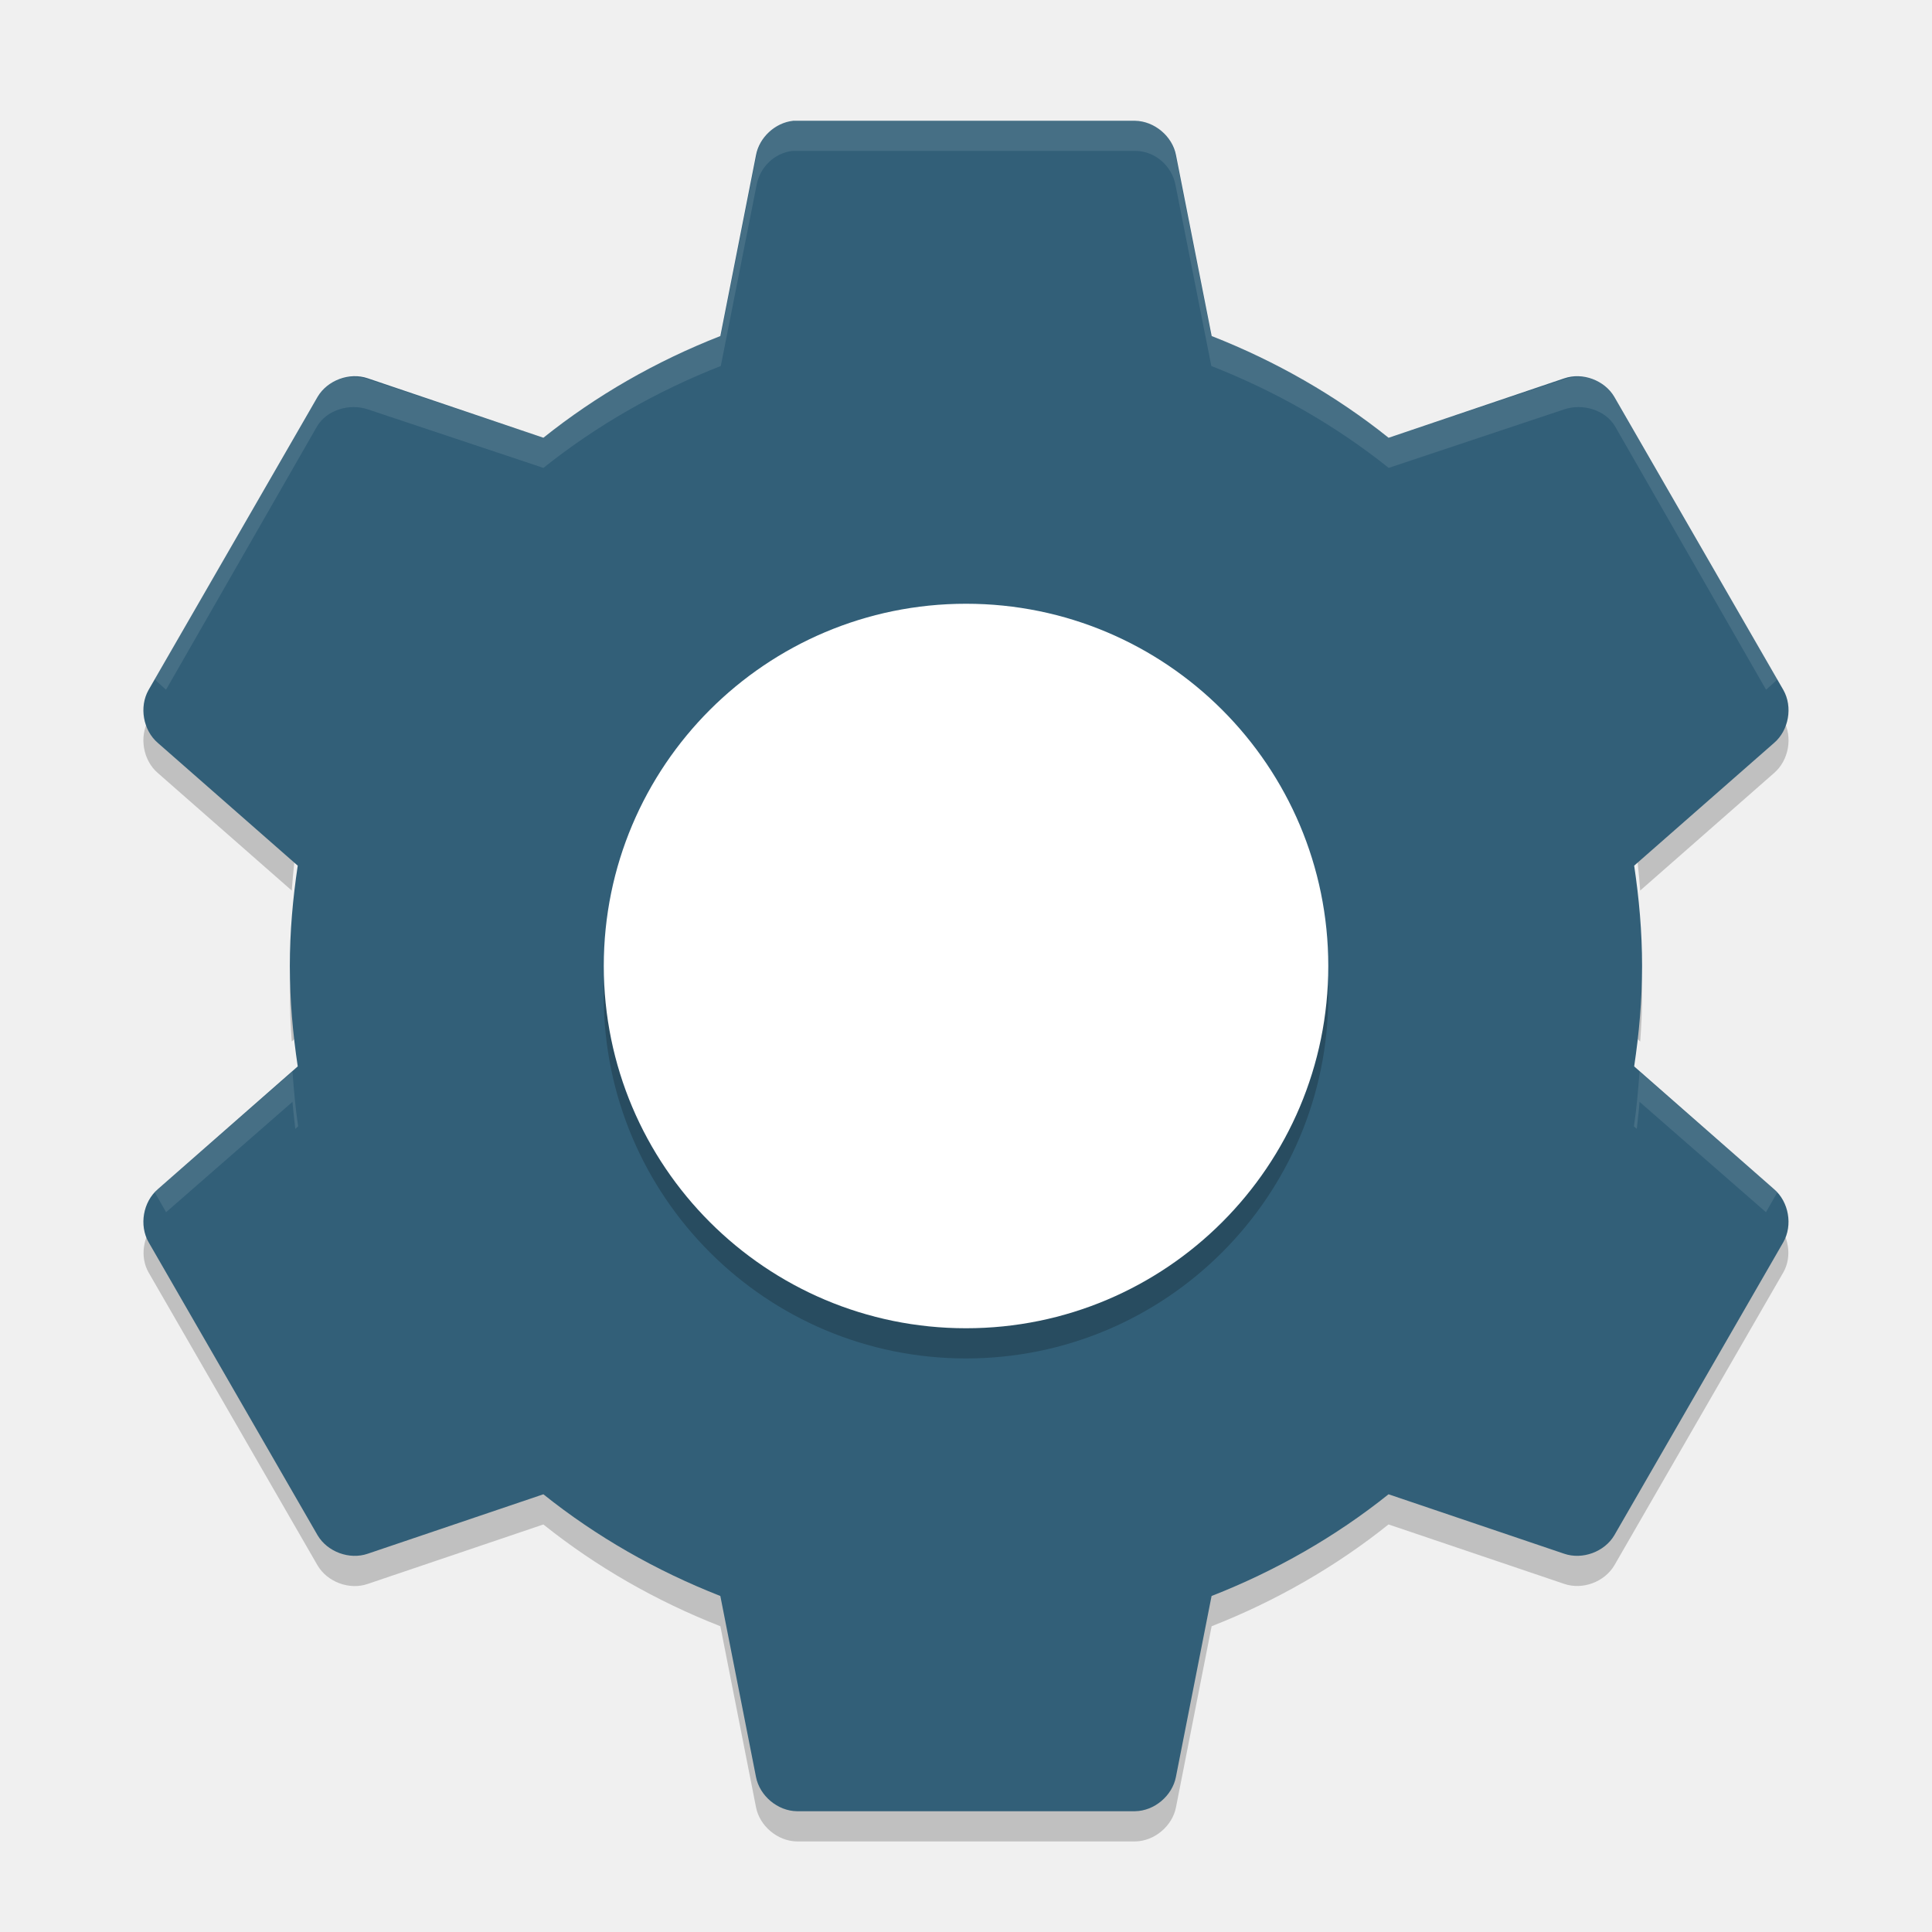
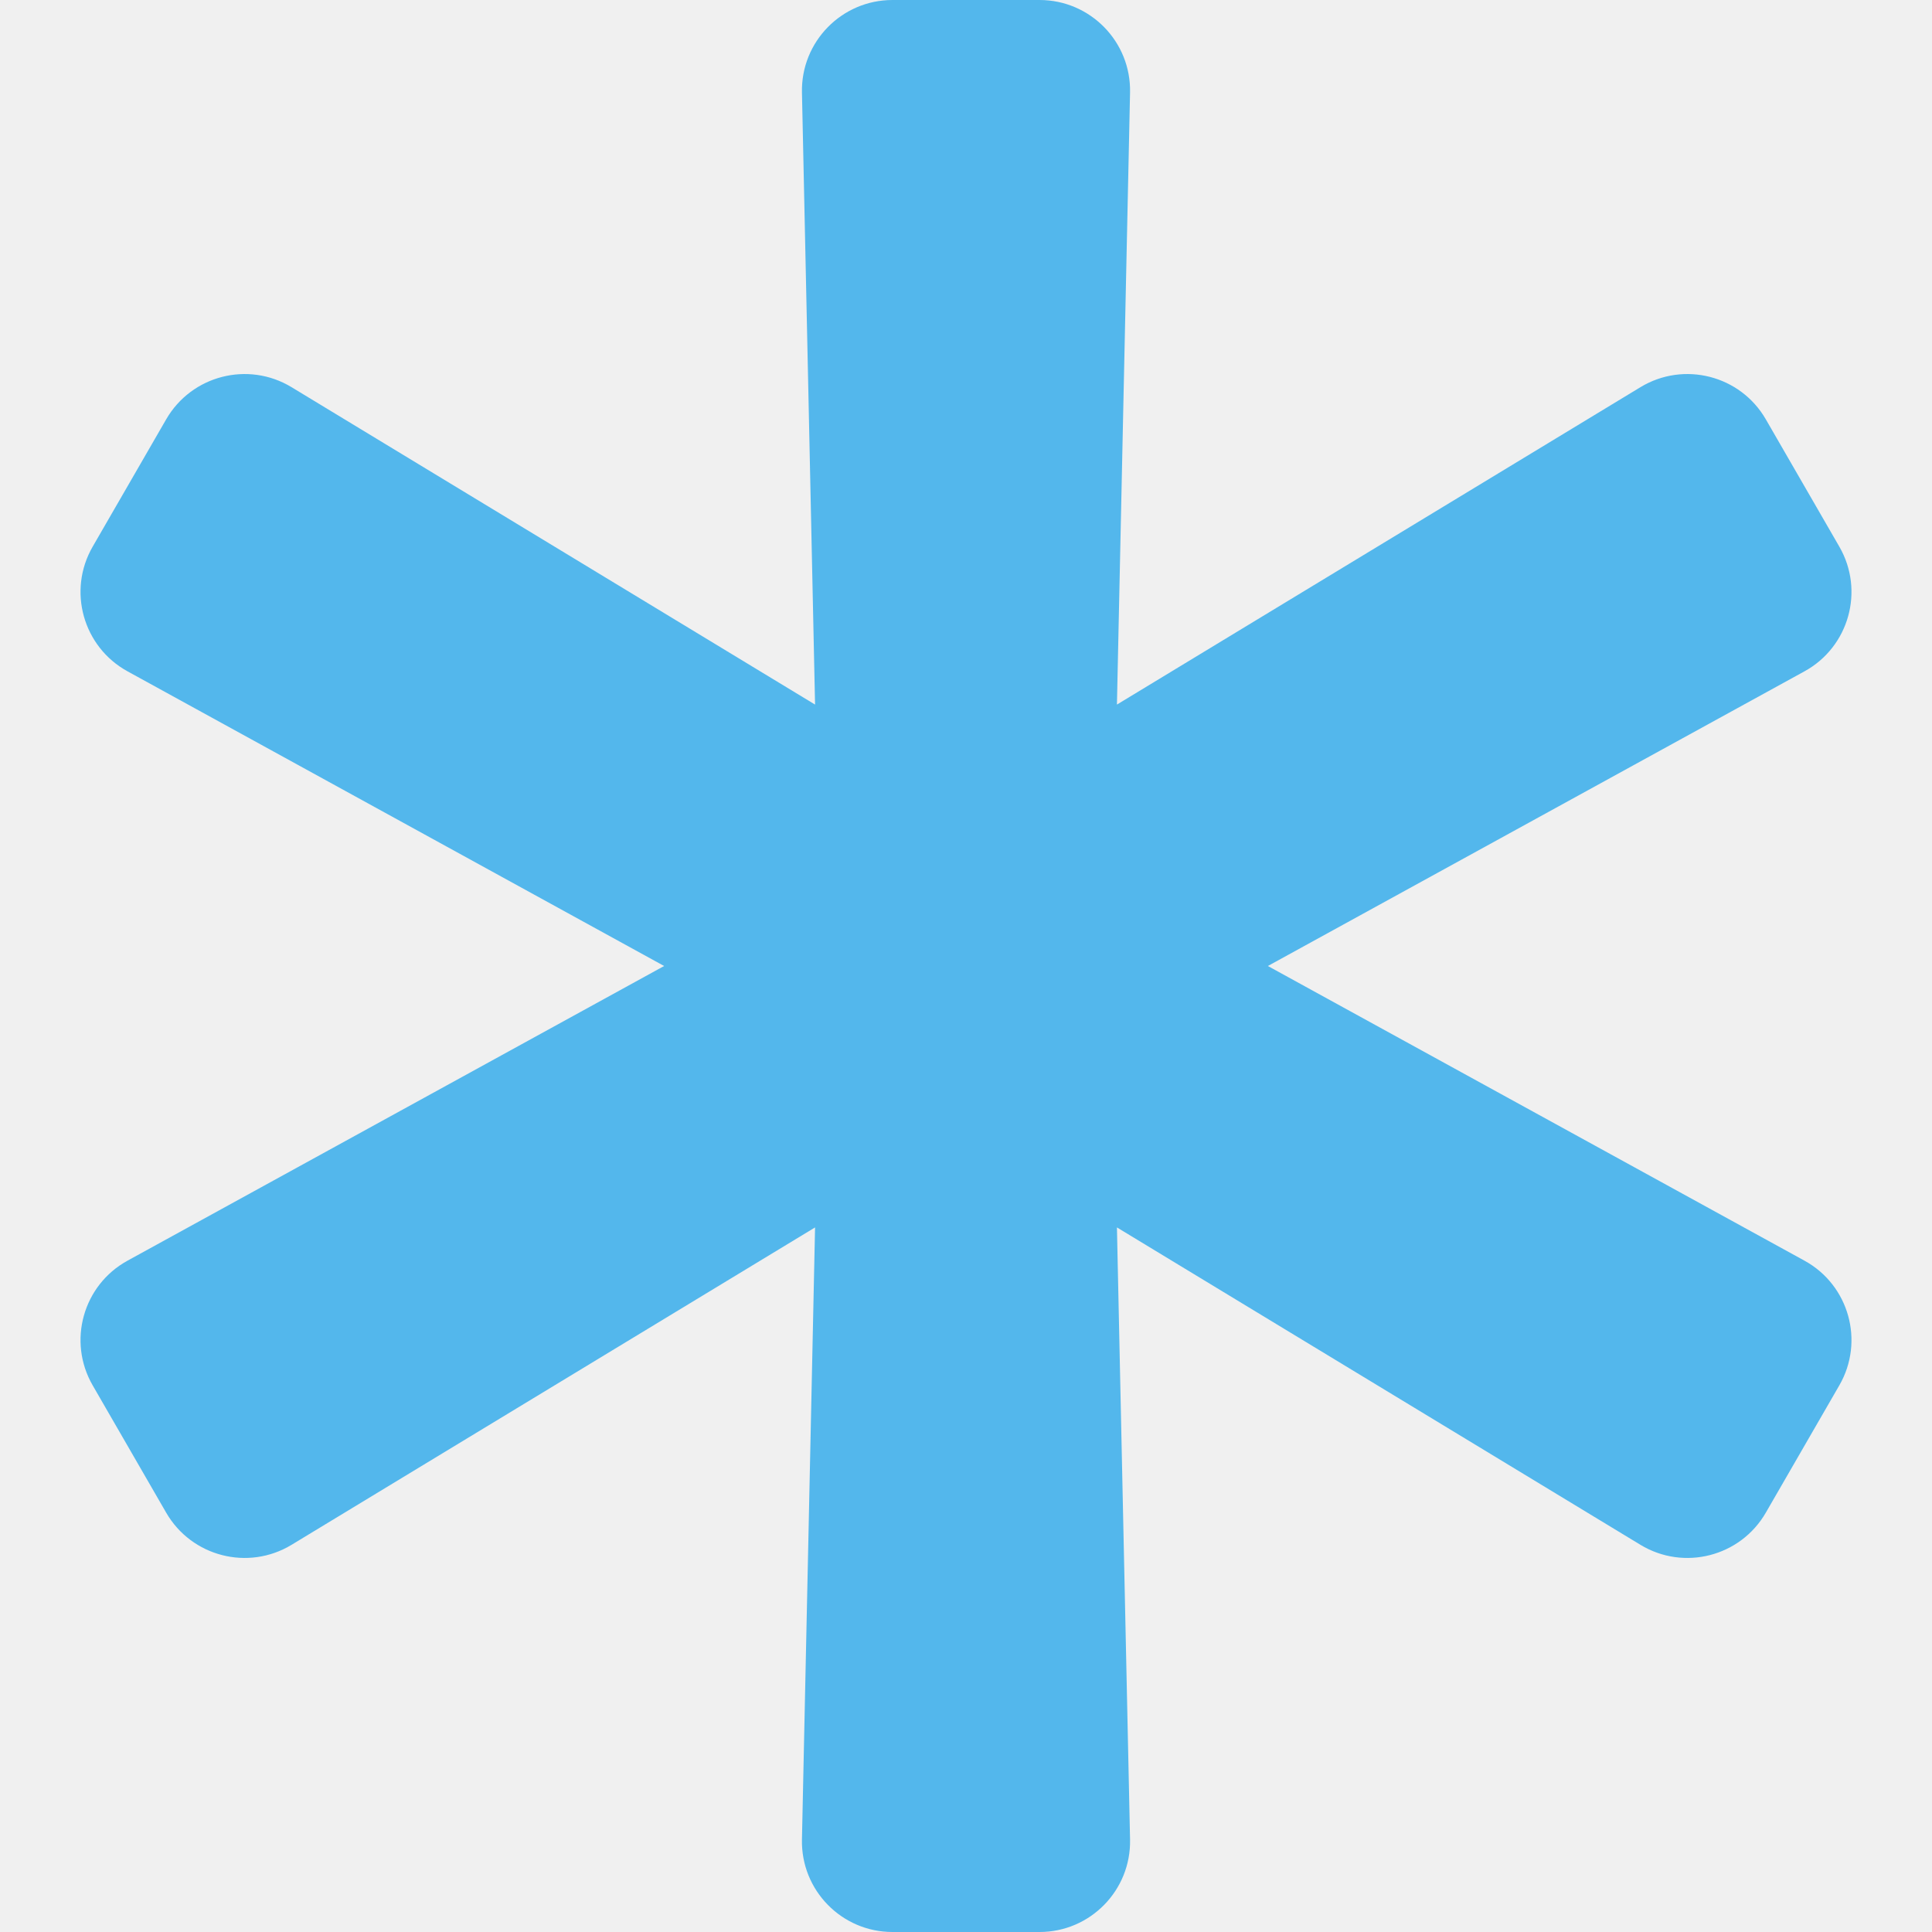
- <svg xmlns="http://www.w3.org/2000/svg" width="64" height="64" version="1">
-   <path style="opacity:0.2" d="m 5.134,23.486 -0.215,0.371 c -0.315,0.559 -0.178,1.332 0.309,1.75 l 4.437,3.894 C 9.71,28.888 9.774,28.281 9.864,27.677 L 5.228,23.607 c -0.039,-0.036 -0.059,-0.084 -0.094,-0.122 z m 53.731,0 c -0.035,0.038 -0.055,0.087 -0.094,0.121 l -4.637,4.07 c 0.09,0.604 0.154,1.211 0.199,1.824 l 4.437,-3.895 c 0.486,-0.418 0.624,-1.191 0.309,-1.75 L 58.866,23.485 Z M 9.646,32.002 c -0.017,0.332 -0.043,0.662 -0.043,1 0,0.507 0.026,1.005 0.062,1.5 l 0.199,-0.176 C 9.75,33.56 9.685,32.786 9.646,32.002 Z m 44.708,0 c -0.039,0.784 -0.104,1.558 -0.219,2.324 l 0.199,0.176 c 0.036,-0.495 0.062,-0.993 0.062,-1.5 0,-0.338 -0.026,-0.668 -0.043,-1 z M 5.134,40.518 c -0.395,0.434 -0.505,1.114 -0.215,1.628 l 5.601,9.711 c 0.325,0.551 1.056,0.822 1.66,0.613 l 5.82,-1.97 c 1.749,1.4 3.743,2.542 5.863,3.371 l 1.18,5.992 C 25.163,60.491 25.76,60.991 26.399,61 l 11.203,0 c 0.639,-0.008 1.236,-0.509 1.355,-1.137 l 1.18,-5.992 c 2.118,-0.83 4.112,-1.972 5.86,-3.372 l 5.82,1.969 c 0.604,0.208 1.335,-0.062 1.66,-0.613 l 5.601,-9.711 c 0.29,-0.514 0.18,-1.195 -0.215,-1.629 l -5.387,9.34 c -0.325,0.551 -1.056,0.822 -1.66,0.613 l -5.822,-1.97 c -1.749,1.4 -3.743,2.538 -5.863,3.367 l -1.18,5.996 c -0.118,0.626 -0.716,1.128 -1.354,1.136 l -11.203,0 c -0.639,-0.009 -1.236,-0.509 -1.355,-1.137 l -1.178,-5.996 c -2.122,-0.83 -4.115,-1.968 -5.864,-3.368 l -5.82,1.968 c -0.604,0.21 -1.335,-0.062 -1.66,-0.612 l -5.387,-9.34 z" />
-   <path style="fill:#325f78" d="m 26.269,4.002 c -0.594,0.065 -1.116,0.55 -1.225,1.137 l -1.181,5.993 c -2.121,0.829 -4.113,1.969 -5.862,3.369 l -5.818,-1.969 c -0.604,-0.208 -1.338,0.062 -1.662,0.612 L 4.92,22.858 c -0.315,0.559 -0.18,1.332 0.306,1.75 l 4.637,4.068 c -0.163,1.091 -0.262,2.189 -0.262,3.325 0,1.136 0.099,2.234 0.262,3.325 l -4.637,4.069 c -0.486,0.418 -0.622,1.191 -0.306,1.75 l 5.6,9.712 c 0.325,0.551 1.058,0.821 1.662,0.612 l 5.818,-1.969 c 1.749,1.4 3.742,2.539 5.862,3.369 l 1.181,5.993 c 0.12,0.627 0.718,1.129 1.356,1.137 l 11.199,0 c 0.639,-0.008 1.236,-0.51 1.356,-1.137 l 1.181,-5.993 c 2.121,-0.829 4.113,-1.969 5.862,-3.369 l 5.818,1.969 c 0.604,0.208 1.338,-0.062 1.662,-0.612 l 5.6,-9.712 c 0.315,-0.559 0.18,-1.332 -0.306,-1.75 l -4.637,-4.069 c 0.163,-1.091 0.262,-2.188 0.262,-3.325 0,-1.136 -0.099,-2.234 -0.262,-3.325 l 4.637,-4.068 c 0.486,-0.418 0.622,-1.191 0.306,-1.75 l -5.6,-9.712 C 53.155,12.595 52.422,12.325 51.818,12.533 L 45.999,14.502 C 44.249,13.101 42.257,11.962 40.138,11.132 L 38.956,5.139 C 38.837,4.511 38.239,4.01 37.6,4.001 l -11.199,0 c -0.044,-0.001 -0.088,-0.001 -0.131,0 z" />
-   <path style="opacity:0.2" d="m 32,21 c 6.627,0 12,5.373 12,12 C 44,39.627 38.627,45 32,45 25.373,45 20,39.627 20,33 20,26.373 25.373,21 32,21 Z" />
-   <path style="fill:#ffffff" d="m 32.001,20 c 6.627,0 12,5.373 12,12 0,6.627 -5.373,12 -12,12 -6.627,0 -12,-5.373 -12,-12 0,-6.627 5.373,-12 12,-12 z" />
-   <path style="opacity:0.1;fill:#ffffff" d="M 26.252 4 C 25.658 4.065 25.173 4.538 25.064 5.125 L 23.877 11.125 C 21.756 11.954 19.751 13.1 18.002 14.5 L 12.189 12.562 C 11.585 12.354 10.827 12.575 10.502 13.125 L 5.127 22.5 C 5.165 22.543 5.208 22.587 5.252 22.625 L 5.5 22.848 L 10.502 14.125 C 10.827 13.575 11.585 13.354 12.189 13.562 L 18.002 15.5 C 19.751 14.1 21.756 12.954 23.877 12.125 L 25.064 6.125 C 25.173 5.538 25.658 5.065 26.252 5 C 26.296 4.999 26.333 4.999 26.377 5 L 37.627 5 C 38.266 5.009 38.82 5.498 38.939 6.125 L 40.127 12.125 C 42.248 12.954 44.253 14.1 46.002 15.5 L 51.814 13.562 C 52.419 13.354 53.177 13.574 53.502 14.125 L 58.504 22.848 L 58.752 22.625 C 58.796 22.587 58.839 22.543 58.877 22.5 L 53.502 13.125 C 53.177 12.574 52.419 12.354 51.814 12.562 L 46.002 14.5 C 44.253 13.1 42.248 11.954 40.127 11.125 L 38.939 5.125 C 38.82 4.498 38.266 4.009 37.627 4 L 26.377 4 C 26.333 3.999 26.296 3.999 26.252 4 z M 4.812 23.312 C 4.779 23.498 4.774 23.627 4.812 23.812 C 4.784 23.655 4.789 23.47 4.812 23.312 z M 59.189 23.312 C 59.213 23.47 59.218 23.655 59.189 23.812 C 59.228 23.627 59.223 23.498 59.189 23.312 z M 9.689 35.5 L 5.252 39.375 C 5.208 39.413 5.165 39.457 5.127 39.5 L 5.502 40.156 L 9.689 36.5 C 9.712 36.804 9.752 37.098 9.781 37.395 L 9.877 37.312 C 9.786 36.707 9.735 36.116 9.689 35.5 z M 54.312 35.5 C 54.267 36.116 54.216 36.707 54.125 37.312 L 54.221 37.395 C 54.25 37.098 54.29 36.804 54.312 36.5 L 58.5 40.156 L 58.875 39.5 C 58.837 39.457 58.794 39.413 58.75 39.375 L 54.312 35.5 z" />
+ <svg xmlns="http://www.w3.org/2000/svg" aria-hidden="true" focusable="false" data-prefix="fas" data-icon="asterisk" role="img" viewBox="0 0 512 512" class="svg-inline--fa fa-asterisk fa-w-16 fa-9x">
+   <path color="#53b7ec" fill="#53b7ec" d="M478.21 334.093L336 256l142.21-78.093c11.795-6.477 15.961-21.384 9.232-33.037l-19.48-33.741c-6.728-11.653-21.72-15.499-33.227-8.523L296 186.718l3.475-162.204C299.763 11.061 288.937 0 275.48 0h-38.96c-13.456 0-24.283 11.061-23.994 24.514L216 186.718 77.265 102.607c-11.506-6.976-26.499-3.13-33.227 8.523l-19.48 33.741c-6.728 11.653-2.562 26.56 9.233 33.037L176 256 33.79 334.093c-11.795 6.477-15.961 21.384-9.232 33.037l19.48 33.741c6.728 11.653 21.721 15.499 33.227 8.523L216 325.282l-3.475 162.204C212.237 500.939 223.064 512 236.52 512h38.961c13.456 0 24.283-11.061 23.995-24.514L296 325.282l138.735 84.111c11.506 6.976 26.499 3.13 33.227-8.523l19.48-33.741c6.728-11.653 2.563-26.559-9.232-33.036z" class="" />
</svg>
